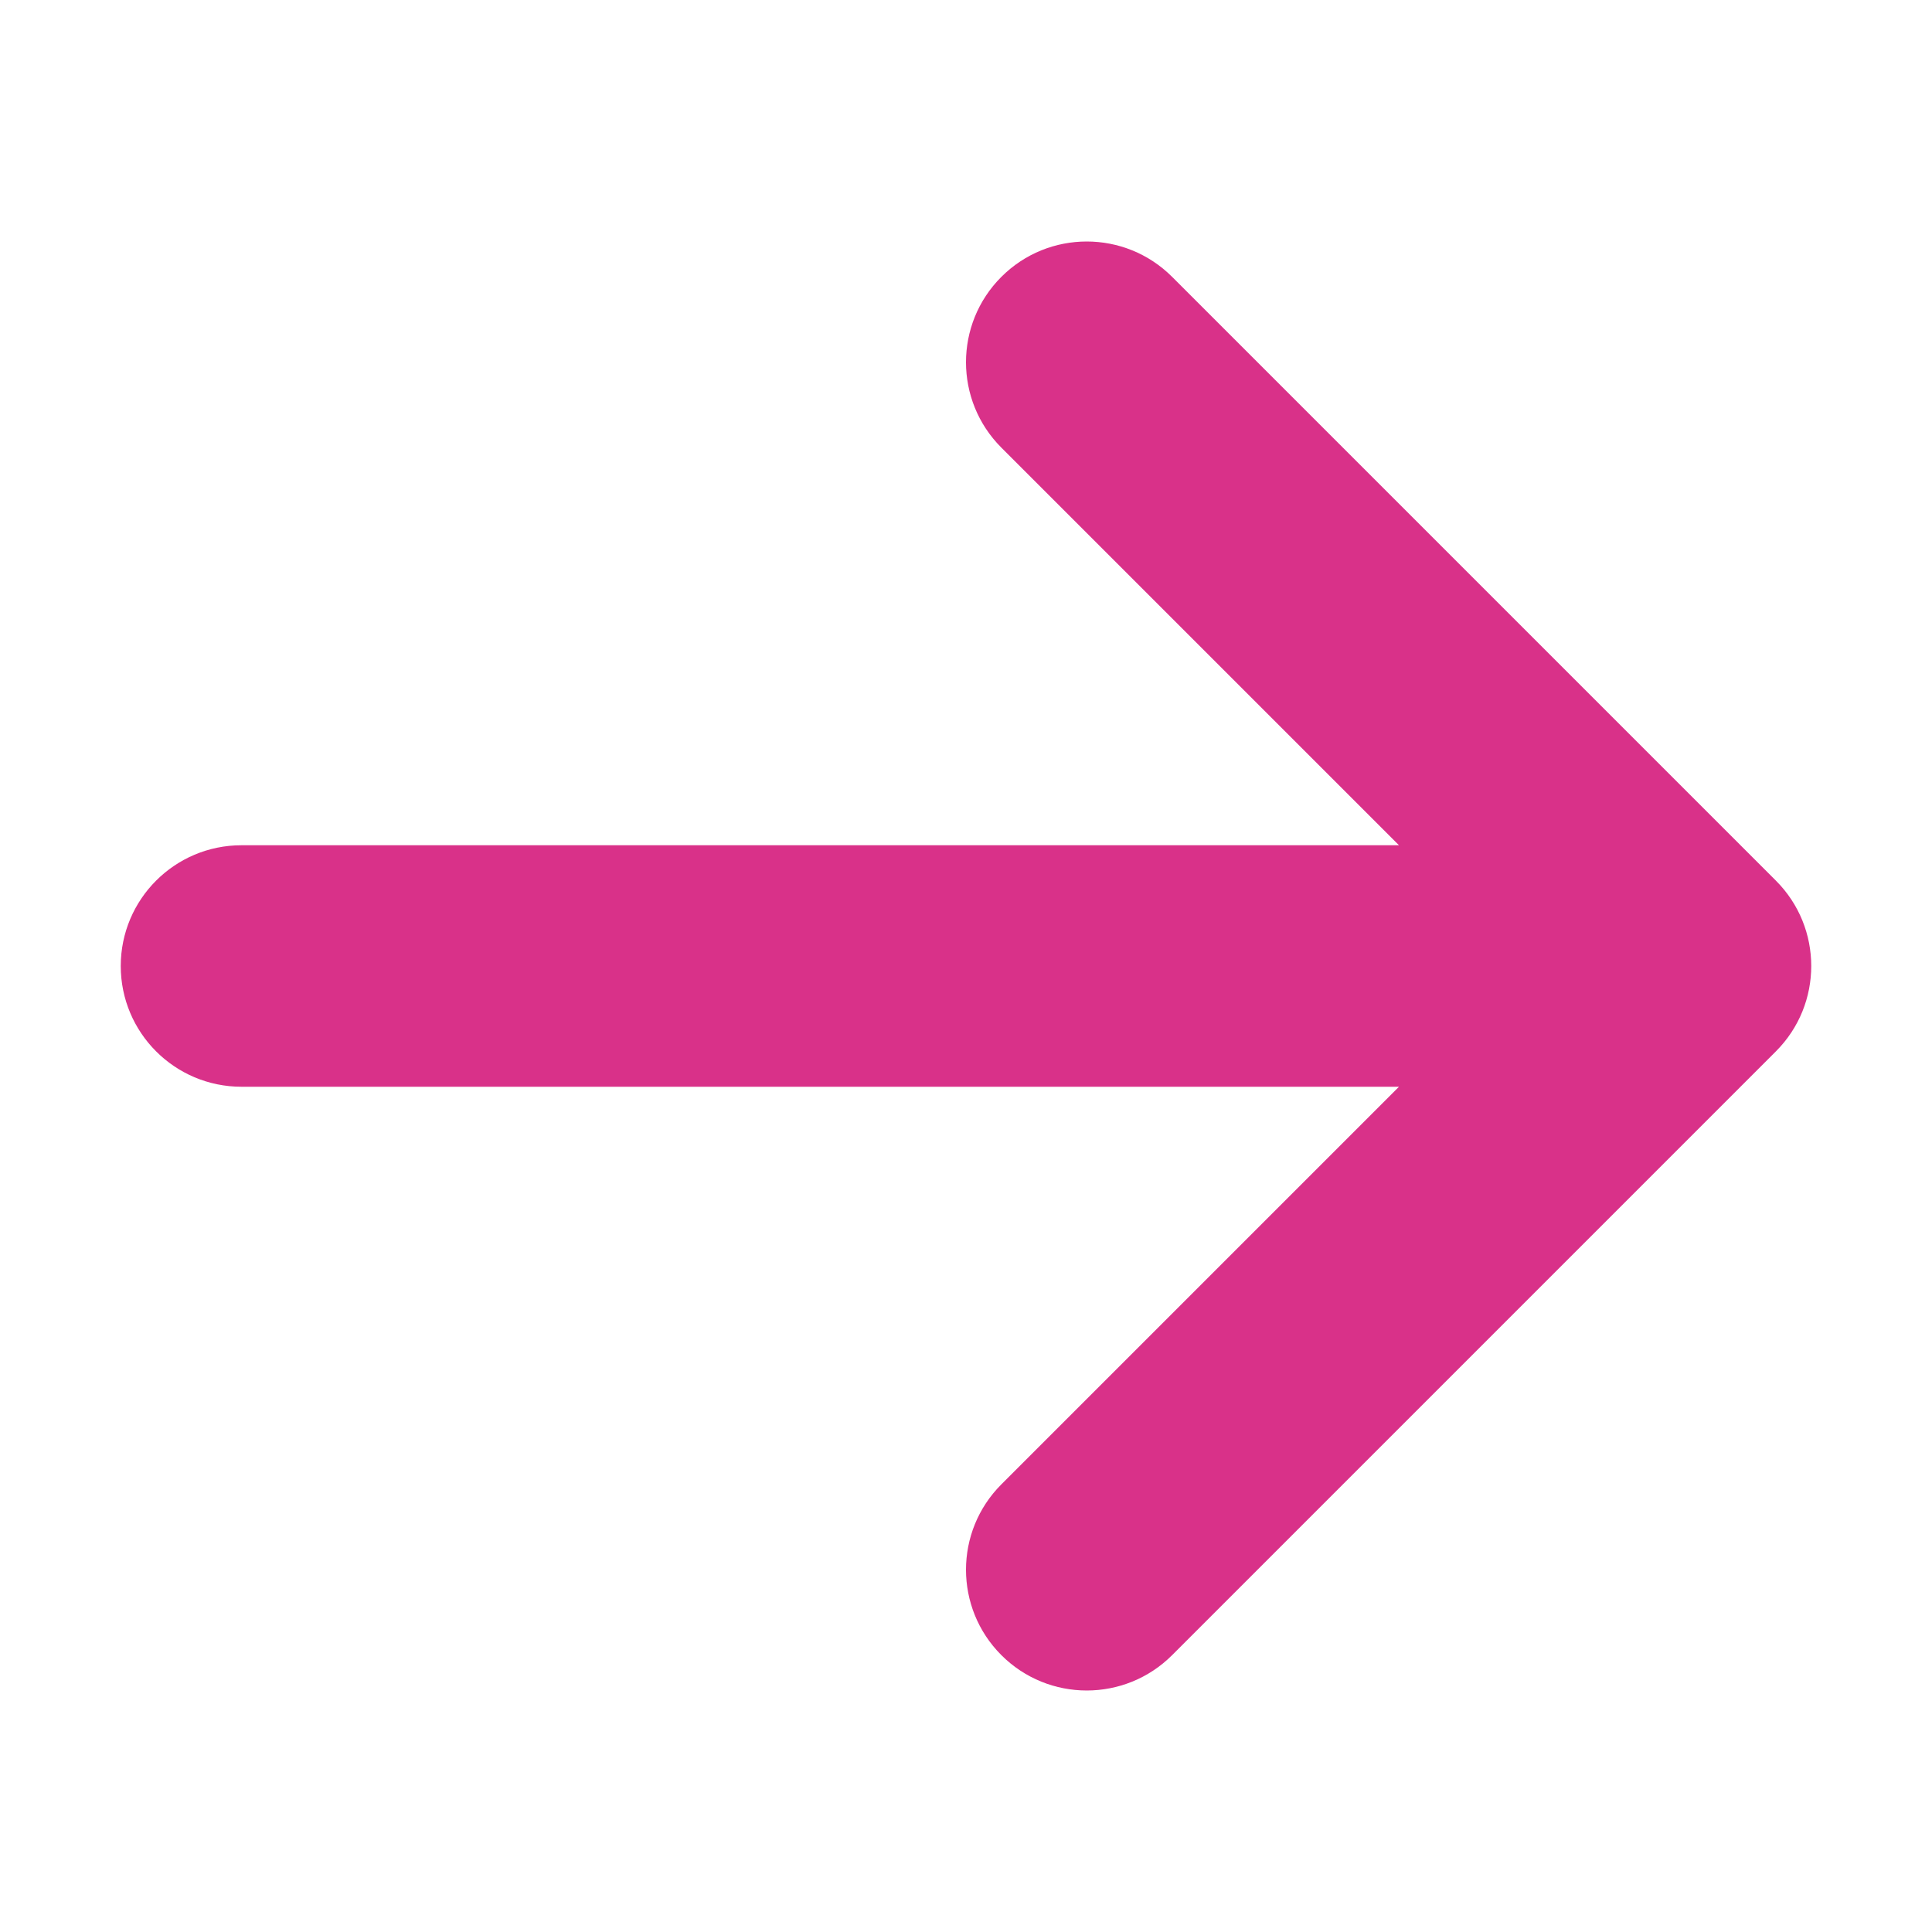
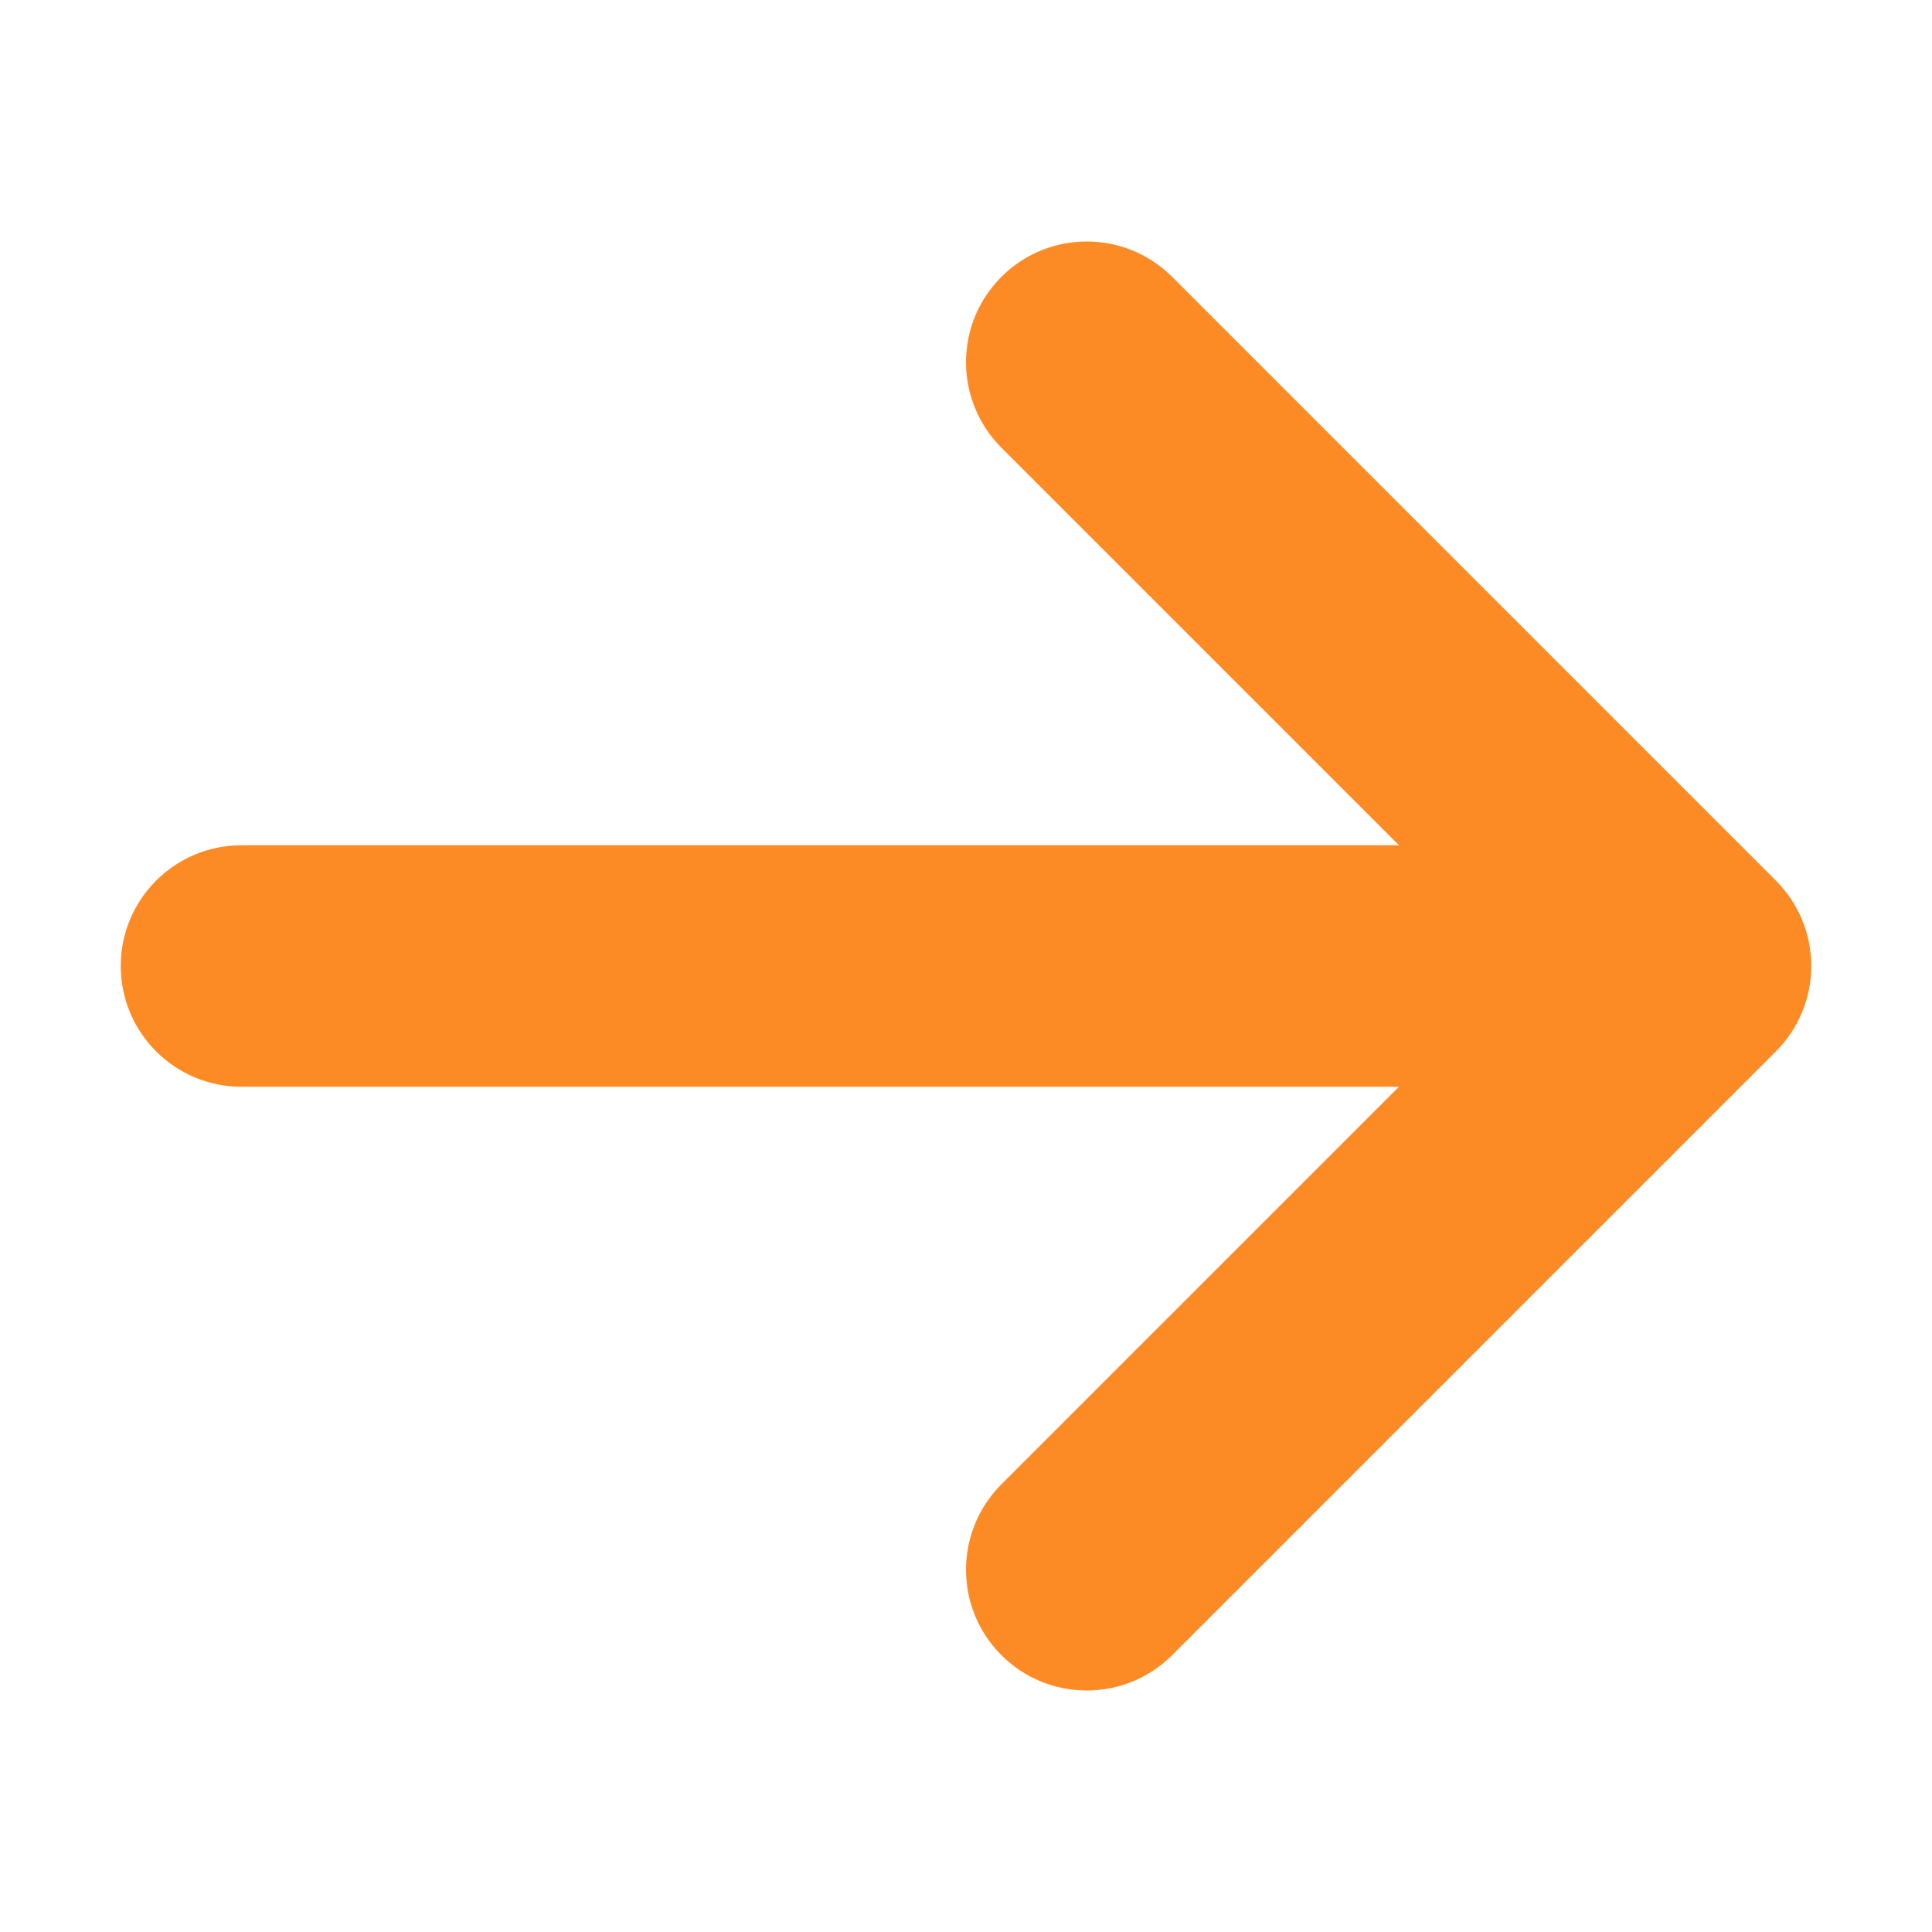
<svg xmlns="http://www.w3.org/2000/svg" version="1.1" width="512" height="512" viewBox="0 0 512 512">
-   <path fill="#d93189" d="M310.627 438.627l160-160c12.497-12.496 12.497-32.758 0-45.255l-160-160c-12.497-12.496-32.758-12.496-45.255 0s-12.497 32.758 0 45.255l105.373 105.373h-306.745c-17.673 0-32 14.327-32 32s14.327 32 32 32h306.745l-105.373 105.373c-6.248 6.248-9.372 14.438-9.372 22.627s3.124 16.379 9.372 22.627c12.497 12.497 32.758 12.497 45.255 0z" />
+   <path fill="#fd8b25" d="M310.627 438.627l160-160c12.497-12.496 12.497-32.758 0-45.255l-160-160c-12.497-12.496-32.758-12.496-45.255 0s-12.497 32.758 0 45.255l105.373 105.373h-306.745c-17.673 0-32 14.327-32 32s14.327 32 32 32h306.745l-105.373 105.373c-6.248 6.248-9.372 14.438-9.372 22.627s3.124 16.379 9.372 22.627c12.497 12.497 32.758 12.497 45.255 0z" />
</svg>
